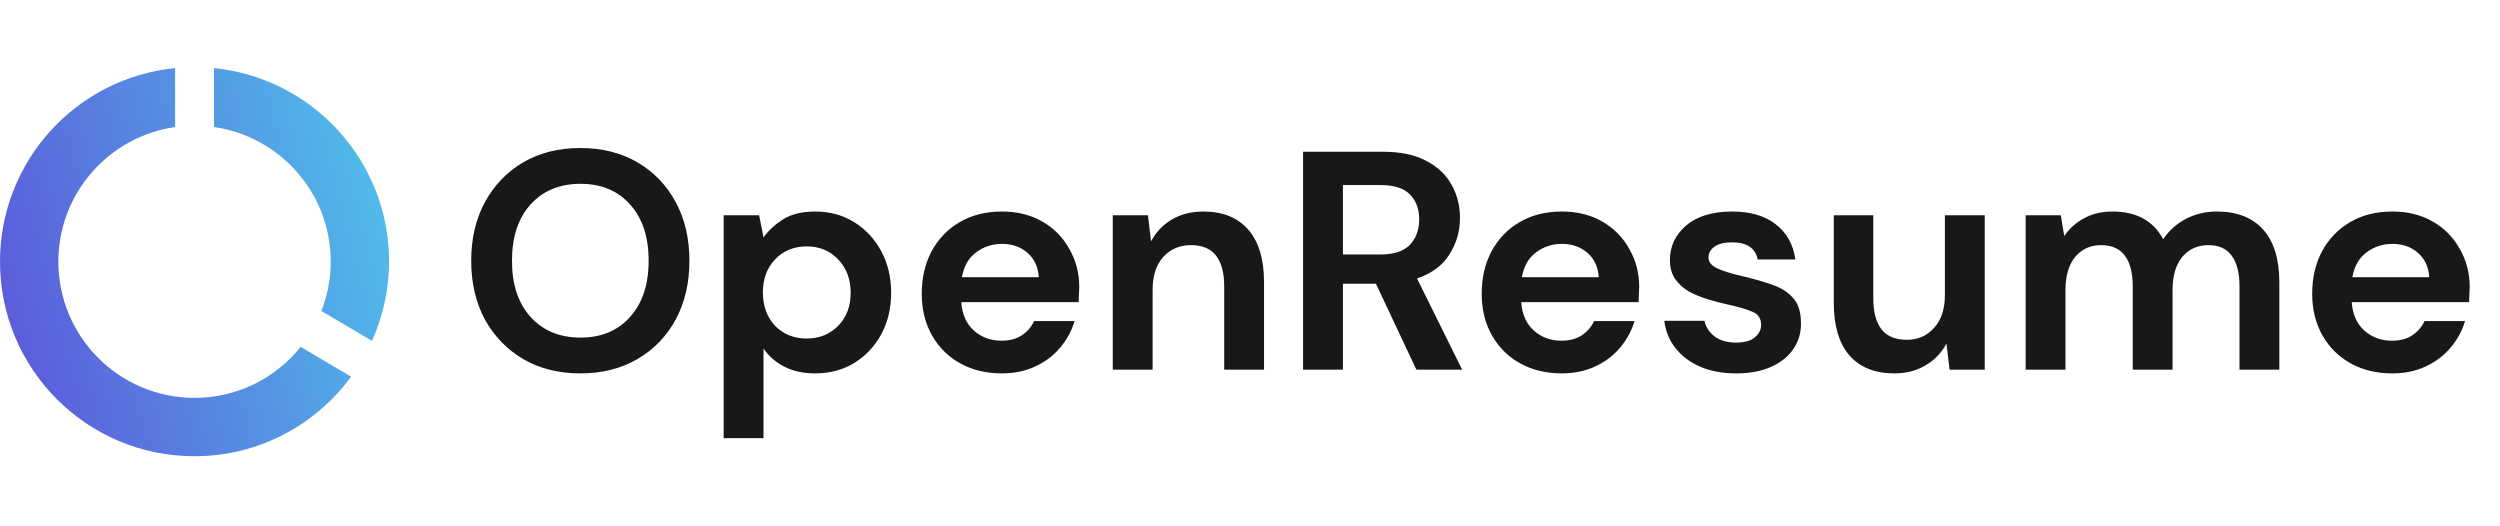
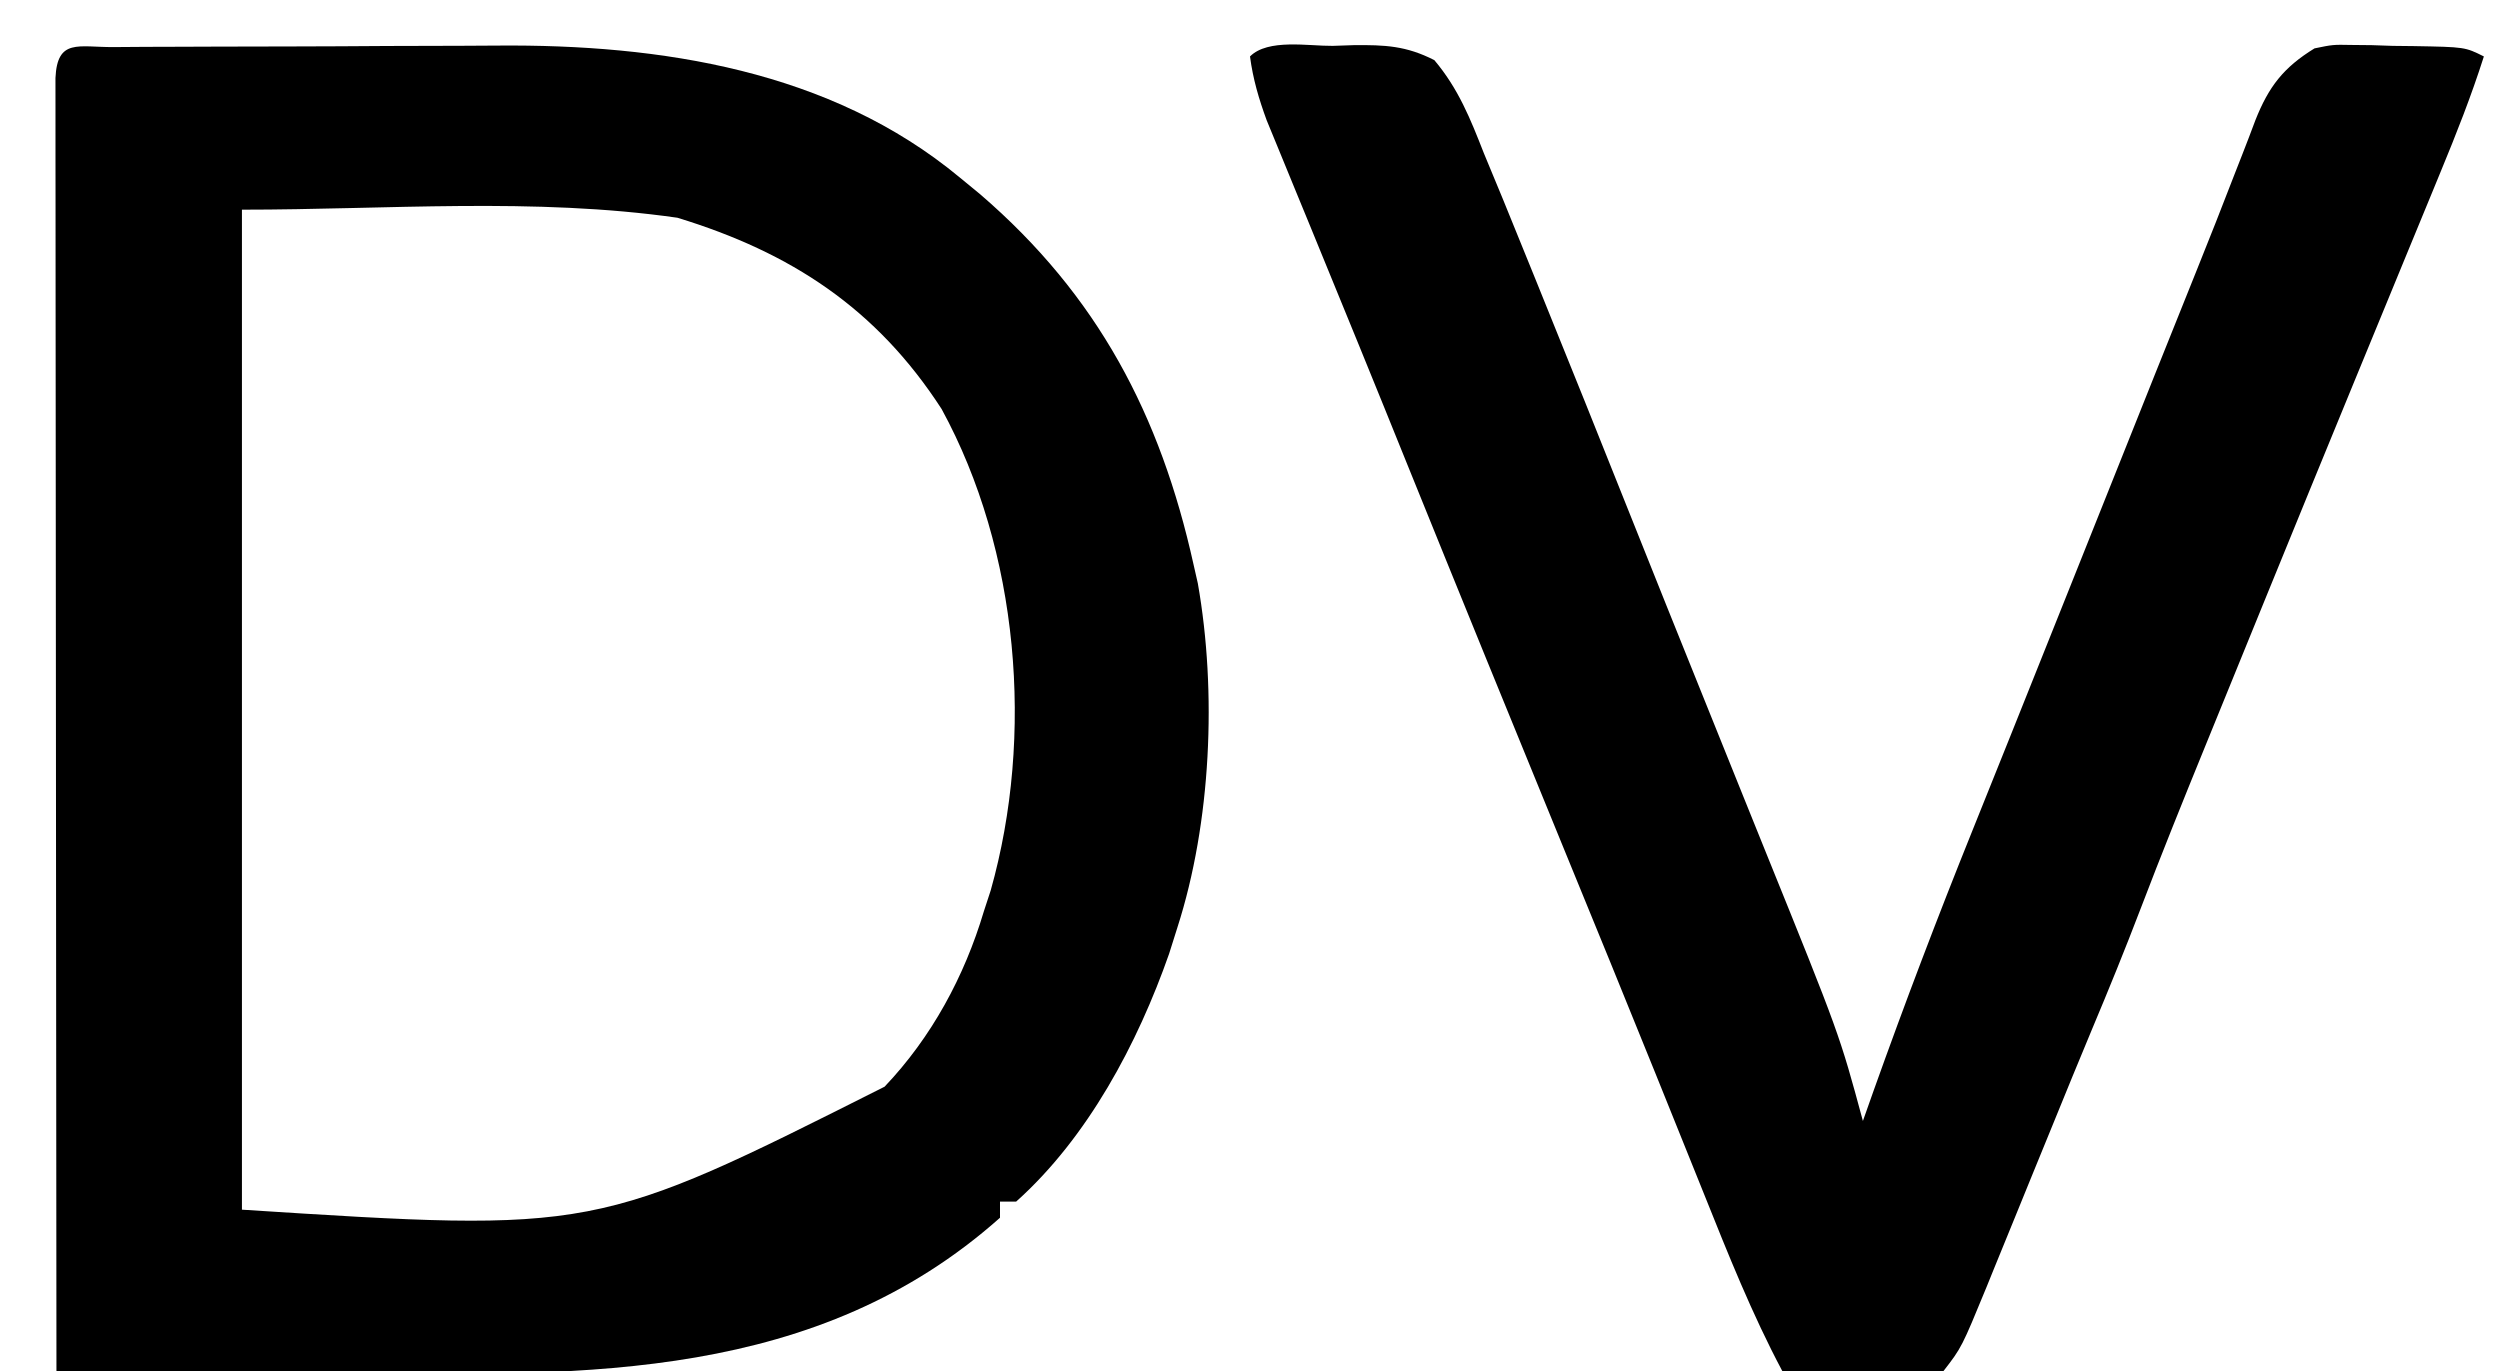
- <svg xmlns="http://www.w3.org/2000/svg" width="257" height="54" viewBox="0 0 257 54" fill="none">
-   <path d="M59.672 38.384C57.432 38.384 55.469 37.893 53.784 36.912C52.12 35.931 50.808 34.576 49.848 32.848C48.909 31.099 48.44 29.083 48.44 26.8C48.44 24.517 48.909 22.512 49.848 20.784C50.808 19.035 52.12 17.669 53.784 16.688C55.469 15.707 57.432 15.216 59.672 15.216C61.891 15.216 63.843 15.707 65.528 16.688C67.213 17.669 68.525 19.035 69.464 20.784C70.403 22.512 70.872 24.517 70.872 26.8C70.872 29.083 70.403 31.099 69.464 32.848C68.525 34.576 67.213 35.931 65.528 36.912C63.843 37.893 61.891 38.384 59.672 38.384ZM59.672 34.704C61.805 34.704 63.501 34 64.76 32.592C66.04 31.184 66.68 29.253 66.68 26.8C66.68 24.347 66.04 22.416 64.76 21.008C63.501 19.6 61.805 18.896 59.672 18.896C57.539 18.896 55.832 19.6 54.552 21.008C53.272 22.416 52.632 24.347 52.632 26.8C52.632 29.253 53.272 31.184 54.552 32.592C55.832 34 57.539 34.704 59.672 34.704ZM74.392 45.04V22.128H78.04L78.489 24.4C79.001 23.696 79.672 23.077 80.504 22.544C81.358 22.011 82.457 21.744 83.8 21.744C85.294 21.744 86.627 22.107 87.8 22.832C88.974 23.557 89.902 24.549 90.585 25.808C91.267 27.067 91.609 28.496 91.609 30.096C91.609 31.696 91.267 33.125 90.585 34.384C89.902 35.621 88.974 36.603 87.8 37.328C86.627 38.032 85.294 38.384 83.8 38.384C82.606 38.384 81.561 38.16 80.665 37.712C79.769 37.264 79.043 36.635 78.489 35.824V45.04H74.392ZM82.936 34.8C84.238 34.8 85.315 34.363 86.168 33.488C87.022 32.613 87.448 31.483 87.448 30.096C87.448 28.709 87.022 27.568 86.168 26.672C85.315 25.776 84.238 25.328 82.936 25.328C81.614 25.328 80.526 25.776 79.672 26.672C78.841 27.547 78.424 28.677 78.424 30.064C78.424 31.451 78.841 32.592 79.672 33.488C80.526 34.363 81.614 34.8 82.936 34.8ZM102.98 38.384C101.38 38.384 99.961 38.043 98.724 37.36C97.486 36.677 96.516 35.717 95.811 34.48C95.108 33.243 94.755 31.813 94.755 30.192C94.755 28.549 95.097 27.088 95.779 25.808C96.484 24.528 97.444 23.536 98.659 22.832C99.897 22.107 101.348 21.744 103.012 21.744C104.569 21.744 105.945 22.085 107.14 22.768C108.334 23.451 109.262 24.389 109.924 25.584C110.606 26.757 110.948 28.069 110.948 29.52C110.948 29.755 110.937 30 110.916 30.256C110.916 30.512 110.905 30.779 110.884 31.056H98.82C98.905 32.293 99.332 33.264 100.1 33.968C100.889 34.672 101.838 35.024 102.948 35.024C103.78 35.024 104.473 34.843 105.028 34.48C105.604 34.096 106.03 33.605 106.308 33.008H110.468C110.169 34.011 109.668 34.928 108.964 35.76C108.281 36.571 107.428 37.211 106.404 37.68C105.401 38.149 104.26 38.384 102.98 38.384ZM103.012 25.072C102.009 25.072 101.124 25.36 100.356 25.936C99.588 26.491 99.097 27.344 98.883 28.496H106.788C106.724 27.451 106.34 26.619 105.636 26C104.932 25.381 104.057 25.072 103.012 25.072ZM114.393 38V22.128H118.009L118.329 24.816C118.819 23.877 119.523 23.131 120.441 22.576C121.379 22.021 122.478 21.744 123.737 21.744C125.699 21.744 127.225 22.363 128.312 23.6C129.4 24.837 129.944 26.651 129.944 29.04V38H125.849V29.424C125.849 28.059 125.571 27.013 125.017 26.288C124.462 25.563 123.598 25.2 122.425 25.2C121.273 25.2 120.323 25.605 119.577 26.416C118.851 27.227 118.489 28.357 118.489 29.808V38H114.393ZM133.957 38V15.6H142.181C143.973 15.6 145.445 15.909 146.597 16.528C147.771 17.125 148.645 17.947 149.221 18.992C149.797 20.016 150.085 21.157 150.085 22.416C150.085 23.781 149.723 25.029 148.997 26.16C148.293 27.291 147.184 28.112 145.669 28.624L150.309 38H145.605L141.445 29.168H138.053V38H133.957ZM138.053 26.16H141.925C143.291 26.16 144.293 25.829 144.933 25.168C145.573 24.507 145.893 23.632 145.893 22.544C145.893 21.477 145.573 20.624 144.933 19.984C144.315 19.344 143.301 19.024 141.893 19.024H138.053V26.16ZM160.542 38.384C158.942 38.384 157.523 38.043 156.286 37.36C155.049 36.677 154.078 35.717 153.374 34.48C152.67 33.243 152.318 31.813 152.318 30.192C152.318 28.549 152.659 27.088 153.342 25.808C154.046 24.528 155.006 23.536 156.222 22.832C157.459 22.107 158.91 21.744 160.574 21.744C162.131 21.744 163.507 22.085 164.702 22.768C165.897 23.451 166.825 24.389 167.486 25.584C168.169 26.757 168.51 28.069 168.51 29.52C168.51 29.755 168.499 30 168.478 30.256C168.478 30.512 168.467 30.779 168.446 31.056H156.382C156.467 32.293 156.894 33.264 157.662 33.968C158.451 34.672 159.401 35.024 160.51 35.024C161.342 35.024 162.035 34.843 162.59 34.48C163.166 34.096 163.593 33.605 163.87 33.008H168.03C167.731 34.011 167.23 34.928 166.526 35.76C165.843 36.571 164.99 37.211 163.966 37.68C162.963 38.149 161.822 38.384 160.542 38.384ZM160.574 25.072C159.571 25.072 158.686 25.36 157.918 25.936C157.15 26.491 156.659 27.344 156.446 28.496H164.35C164.286 27.451 163.902 26.619 163.198 26C162.494 25.381 161.619 25.072 160.574 25.072ZM178.515 38.384C177.107 38.384 175.87 38.16 174.803 37.712C173.736 37.243 172.883 36.603 172.243 35.792C171.603 34.981 171.219 34.043 171.091 32.976H175.219C175.347 33.595 175.688 34.128 176.243 34.576C176.819 35.003 177.555 35.216 178.451 35.216C179.347 35.216 179.998 35.035 180.403 34.672C180.83 34.309 181.043 33.893 181.043 33.424C181.043 32.741 180.744 32.283 180.147 32.048C179.55 31.792 178.718 31.547 177.651 31.312C176.968 31.163 176.275 30.981 175.571 30.768C174.867 30.555 174.216 30.288 173.619 29.968C173.043 29.627 172.574 29.2 172.211 28.688C171.848 28.155 171.667 27.504 171.667 26.736C171.667 25.328 172.222 24.144 173.331 23.184C174.462 22.224 176.04 21.744 178.067 21.744C179.944 21.744 181.438 22.181 182.547 23.056C183.678 23.931 184.35 25.136 184.563 26.672H180.691C180.456 25.499 179.571 24.912 178.035 24.912C177.267 24.912 176.67 25.061 176.243 25.36C175.838 25.659 175.635 26.032 175.635 26.48C175.635 26.949 175.944 27.323 176.563 27.6C177.182 27.877 178.003 28.133 179.027 28.368C180.136 28.624 181.15 28.912 182.067 29.232C183.006 29.531 183.752 29.989 184.307 30.608C184.862 31.205 185.139 32.069 185.139 33.2C185.16 34.181 184.904 35.067 184.371 35.856C183.838 36.645 183.07 37.264 182.067 37.712C181.064 38.16 179.88 38.384 178.515 38.384ZM194.72 38.384C192.736 38.384 191.2 37.765 190.112 36.528C189.045 35.291 188.512 33.477 188.512 31.088V22.128H192.576V30.704C192.576 32.069 192.853 33.115 193.408 33.84C193.962 34.565 194.837 34.928 196.032 34.928C197.162 34.928 198.09 34.523 198.816 33.712C199.562 32.901 199.936 31.771 199.936 30.32V22.128H204.032V38H200.416L200.096 35.312C199.605 36.251 198.89 36.997 197.952 37.552C197.034 38.107 195.957 38.384 194.72 38.384ZM208.236 38V22.128H211.852L212.204 24.272C212.716 23.504 213.388 22.896 214.22 22.448C215.074 21.979 216.055 21.744 217.164 21.744C219.618 21.744 221.356 22.693 222.38 24.592C222.956 23.717 223.724 23.024 224.684 22.512C225.666 22 226.732 21.744 227.884 21.744C229.954 21.744 231.543 22.363 232.652 23.6C233.762 24.837 234.316 26.651 234.316 29.04V38H230.22V29.424C230.22 28.059 229.954 27.013 229.42 26.288C228.908 25.563 228.108 25.2 227.02 25.2C225.911 25.2 225.015 25.605 224.332 26.416C223.671 27.227 223.34 28.357 223.34 29.808V38H219.244V29.424C219.244 28.059 218.978 27.013 218.444 26.288C217.911 25.563 217.09 25.2 215.98 25.2C214.892 25.2 214.007 25.605 213.324 26.416C212.663 27.227 212.332 28.357 212.332 29.808V38H208.236ZM245.917 38.384C244.317 38.384 242.898 38.043 241.661 37.36C240.424 36.677 239.453 35.717 238.749 34.48C238.045 33.243 237.693 31.813 237.693 30.192C237.693 28.549 238.034 27.088 238.717 25.808C239.421 24.528 240.381 23.536 241.597 22.832C242.834 22.107 244.285 21.744 245.949 21.744C247.506 21.744 248.882 22.085 250.077 22.768C251.272 23.451 252.2 24.389 252.861 25.584C253.544 26.757 253.885 28.069 253.885 29.52C253.885 29.755 253.874 30 253.853 30.256C253.853 30.512 253.842 30.779 253.821 31.056H241.757C241.842 32.293 242.269 33.264 243.037 33.968C243.826 34.672 244.776 35.024 245.885 35.024C246.717 35.024 247.41 34.843 247.965 34.48C248.541 34.096 248.968 33.605 249.245 33.008H253.405C253.106 34.011 252.605 34.928 251.901 35.76C251.218 36.571 250.365 37.211 249.341 37.68C248.338 38.149 247.197 38.384 245.917 38.384ZM245.949 25.072C244.946 25.072 244.061 25.36 243.293 25.936C242.525 26.491 242.034 27.344 241.821 28.496H249.725C249.661 27.451 249.277 26.619 248.573 26C247.869 25.381 246.994 25.072 245.949 25.072Z" fill="#18181B" />
-   <path d="M22 7V13.06C28.78 14.03 34 19.85 34 26.9C34 28.69 33.65 30.4 33.04 31.97L38.24 35.04C39.35 32.55 40 29.81 40 26.9C40 16.53 32.11 8.01 22 7ZM20 40.9C12.27 40.9 6 34.63 6 26.9C6 19.85 11.22 14.03 18 13.06V7C7.88 8 0 16.53 0 26.9C0 37.95 8.94 46.9 19.99 46.9C26.61 46.9 32.46 43.67 36.1 38.72L30.91 35.66C28.35 38.85 24.42 40.9 20 40.9Z" fill="url(#paint0_linear_44_153)" />
-   <defs>
-     <linearGradient id="paint0_linear_44_153" x1="40" y1="7" x2="-7.2" y2="19.325" gradientUnits="userSpaceOnUse">
-       <stop stop-color="#4FC5EB" />
-       <stop offset="1" stop-color="#5D52D9" />
-     </linearGradient>
-   </defs>
+ <svg xmlns="http://www.w3.org/2000/svg" version="1.1" width="310" height="170">
+   <path d="M0 0 C1.306 -0.01 2.613 -0.019 3.959 -0.029 C5.402 -0.034 6.846 -0.038 8.289 -0.042 C9.771 -0.048 11.254 -0.054 12.736 -0.059 C15.86 -0.07 18.984 -0.076 22.108 -0.079 C26.063 -0.085 30.017 -0.108 33.971 -0.137 C37.045 -0.156 40.118 -0.161 43.192 -0.162 C44.646 -0.165 46.1 -0.173 47.554 -0.187 C67.794 -0.359 88.891 2.863 104.914 16.161 C106.175 17.198 106.175 17.198 107.461 18.255 C122.047 30.808 129.805 45.626 133.914 64.161 C134.09 64.937 134.266 65.712 134.447 66.511 C136.821 79.975 136.098 96.137 131.914 109.161 C131.574 110.239 131.233 111.316 130.883 112.427 C126.985 123.542 120.813 135.2 111.914 143.161 C111.254 143.161 110.594 143.161 109.914 143.161 C109.914 143.821 109.914 144.481 109.914 145.161 C87.243 165.325 58.654 164.746 30.233 164.436 C26.015 164.394 21.798 164.376 17.58 164.356 C9.358 164.314 1.136 164.246 -7.086 164.161 C-7.109 142.926 -7.127 121.691 -7.138 100.455 C-7.143 90.596 -7.15 80.737 -7.161 70.878 C-7.171 62.288 -7.178 53.698 -7.18 45.108 C-7.181 40.556 -7.184 36.005 -7.192 31.454 C-7.198 27.175 -7.201 22.896 -7.199 18.618 C-7.199 17.043 -7.201 15.468 -7.205 13.893 C-7.21 11.751 -7.209 9.611 -7.206 7.469 C-7.207 6.268 -7.208 5.067 -7.209 3.83 C-6.981 -1.114 -4.366 0.026 0 0 Z M15.914 20.161 C15.914 61.081 15.914 102.001 15.914 144.161 C59.73 146.973 59.73 146.973 95.602 128.911 C101.43 122.785 105.509 115.235 107.914 107.161 C108.192 106.31 108.471 105.46 108.758 104.583 C114.186 85.382 112.265 62.447 102.672 44.876 C94.594 32.4 83.988 25.459 69.914 21.161 C52.092 18.615 33.917 20.161 15.914 20.161 Z " fill="#000000" transform="translate(14.08594,5.838867)" />
+   <path d="M0 0 C0.86 -0.029 1.72 -0.058 2.605 -0.088 C6.493 -0.127 9.108 -0.015 12.609 1.77 C15.59 5.31 17.073 9.029 18.75 13.312 C19.541 15.223 20.332 17.133 21.125 19.043 C22.002 21.195 22.877 23.347 23.75 25.5 C24.232 26.687 24.714 27.873 25.211 29.095 C29.3 39.166 33.346 49.254 37.37 59.35 C40.056 66.089 42.759 72.82 45.474 79.548 C47.283 84.032 49.088 88.519 50.893 93.005 C51.789 95.23 52.687 97.454 53.586 99.677 C62.843 122.556 62.843 122.556 65.75 133.312 C66.407 131.452 66.407 131.452 67.078 129.555 C70.93 118.759 74.994 108.066 79.277 97.434 C79.802 96.128 80.326 94.822 80.85 93.516 C81.938 90.804 83.027 88.092 84.117 85.38 C86.473 79.514 88.816 73.643 91.16 67.772 C92.438 64.574 93.716 61.376 94.994 58.178 C96.539 54.313 98.084 50.447 99.627 46.582 C100.148 45.278 100.669 43.974 101.189 42.67 C101.572 41.712 101.572 41.712 101.962 40.735 C103.68 36.434 105.406 32.137 107.135 27.841 C108.739 23.854 110.318 19.86 111.861 15.85 C112.328 14.659 112.328 14.659 112.804 13.443 C113.354 12.04 113.893 10.634 114.417 9.221 C116.077 5.037 117.906 2.675 121.75 0.312 C124.03 -0.157 124.03 -0.157 126.324 -0.113 C127.156 -0.105 127.988 -0.097 128.846 -0.088 C129.701 -0.059 130.556 -0.03 131.438 0 C132.304 0.01 133.171 0.019 134.064 0.029 C140.411 0.143 140.411 0.143 142.75 1.312 C141.193 6.204 139.331 10.917 137.371 15.656 C136.879 16.852 136.879 16.852 136.378 18.072 C135.316 20.653 134.252 23.233 133.188 25.812 C132.451 27.602 131.715 29.391 130.979 31.18 C129.539 34.68 128.099 38.18 126.657 41.68 C123.004 50.551 119.373 59.43 115.75 68.312 C115.504 68.915 115.258 69.518 115.005 70.139 C113.29 74.341 111.578 78.543 109.867 82.746 C109.301 84.137 108.734 85.528 108.166 86.919 C105.442 93.599 102.744 100.286 100.172 107.027 C98.249 112.06 96.223 117.038 94.134 122.004 C92.501 125.909 90.902 129.827 89.305 133.746 C88.389 135.987 87.473 138.228 86.556 140.469 C85.93 142.002 85.306 143.535 84.683 145.068 C83.769 147.317 82.85 149.563 81.93 151.809 C81.517 152.829 81.517 152.829 81.096 153.87 C77.996 161.405 77.996 161.405 75.75 164.312 C73.573 164.88 73.573 164.88 71.082 164.801 C69.743 164.777 69.743 164.777 68.377 164.752 C67.448 164.71 66.519 164.668 65.562 164.625 C64.152 164.591 64.152 164.591 62.713 164.557 C60.39 164.498 58.071 164.415 55.75 164.312 C51.988 157.233 49.047 149.846 46.068 142.415 C44.414 138.289 42.749 134.168 41.086 130.047 C40.735 129.177 40.384 128.307 40.023 127.411 C36.345 118.292 32.619 109.193 28.89 100.095 C22.264 83.927 15.663 67.749 9.113 51.551 C8.514 50.07 7.915 48.59 7.316 47.109 C7.024 46.386 6.731 45.663 6.43 44.917 C4.289 39.632 2.13 34.354 -0.035 29.078 C-0.942 26.864 -1.849 24.649 -2.755 22.434 C-3.328 21.037 -3.902 19.64 -4.479 18.245 C-5.268 16.331 -6.053 14.416 -6.836 12.5 C-7.502 10.882 -7.502 10.882 -8.181 9.23 C-9.156 6.569 -9.88 4.121 -10.25 1.312 C-8.015 -0.923 -2.999 0.033 0 0 Z " fill="#000000" transform="translate(165.25,5.6875)" />
</svg>
